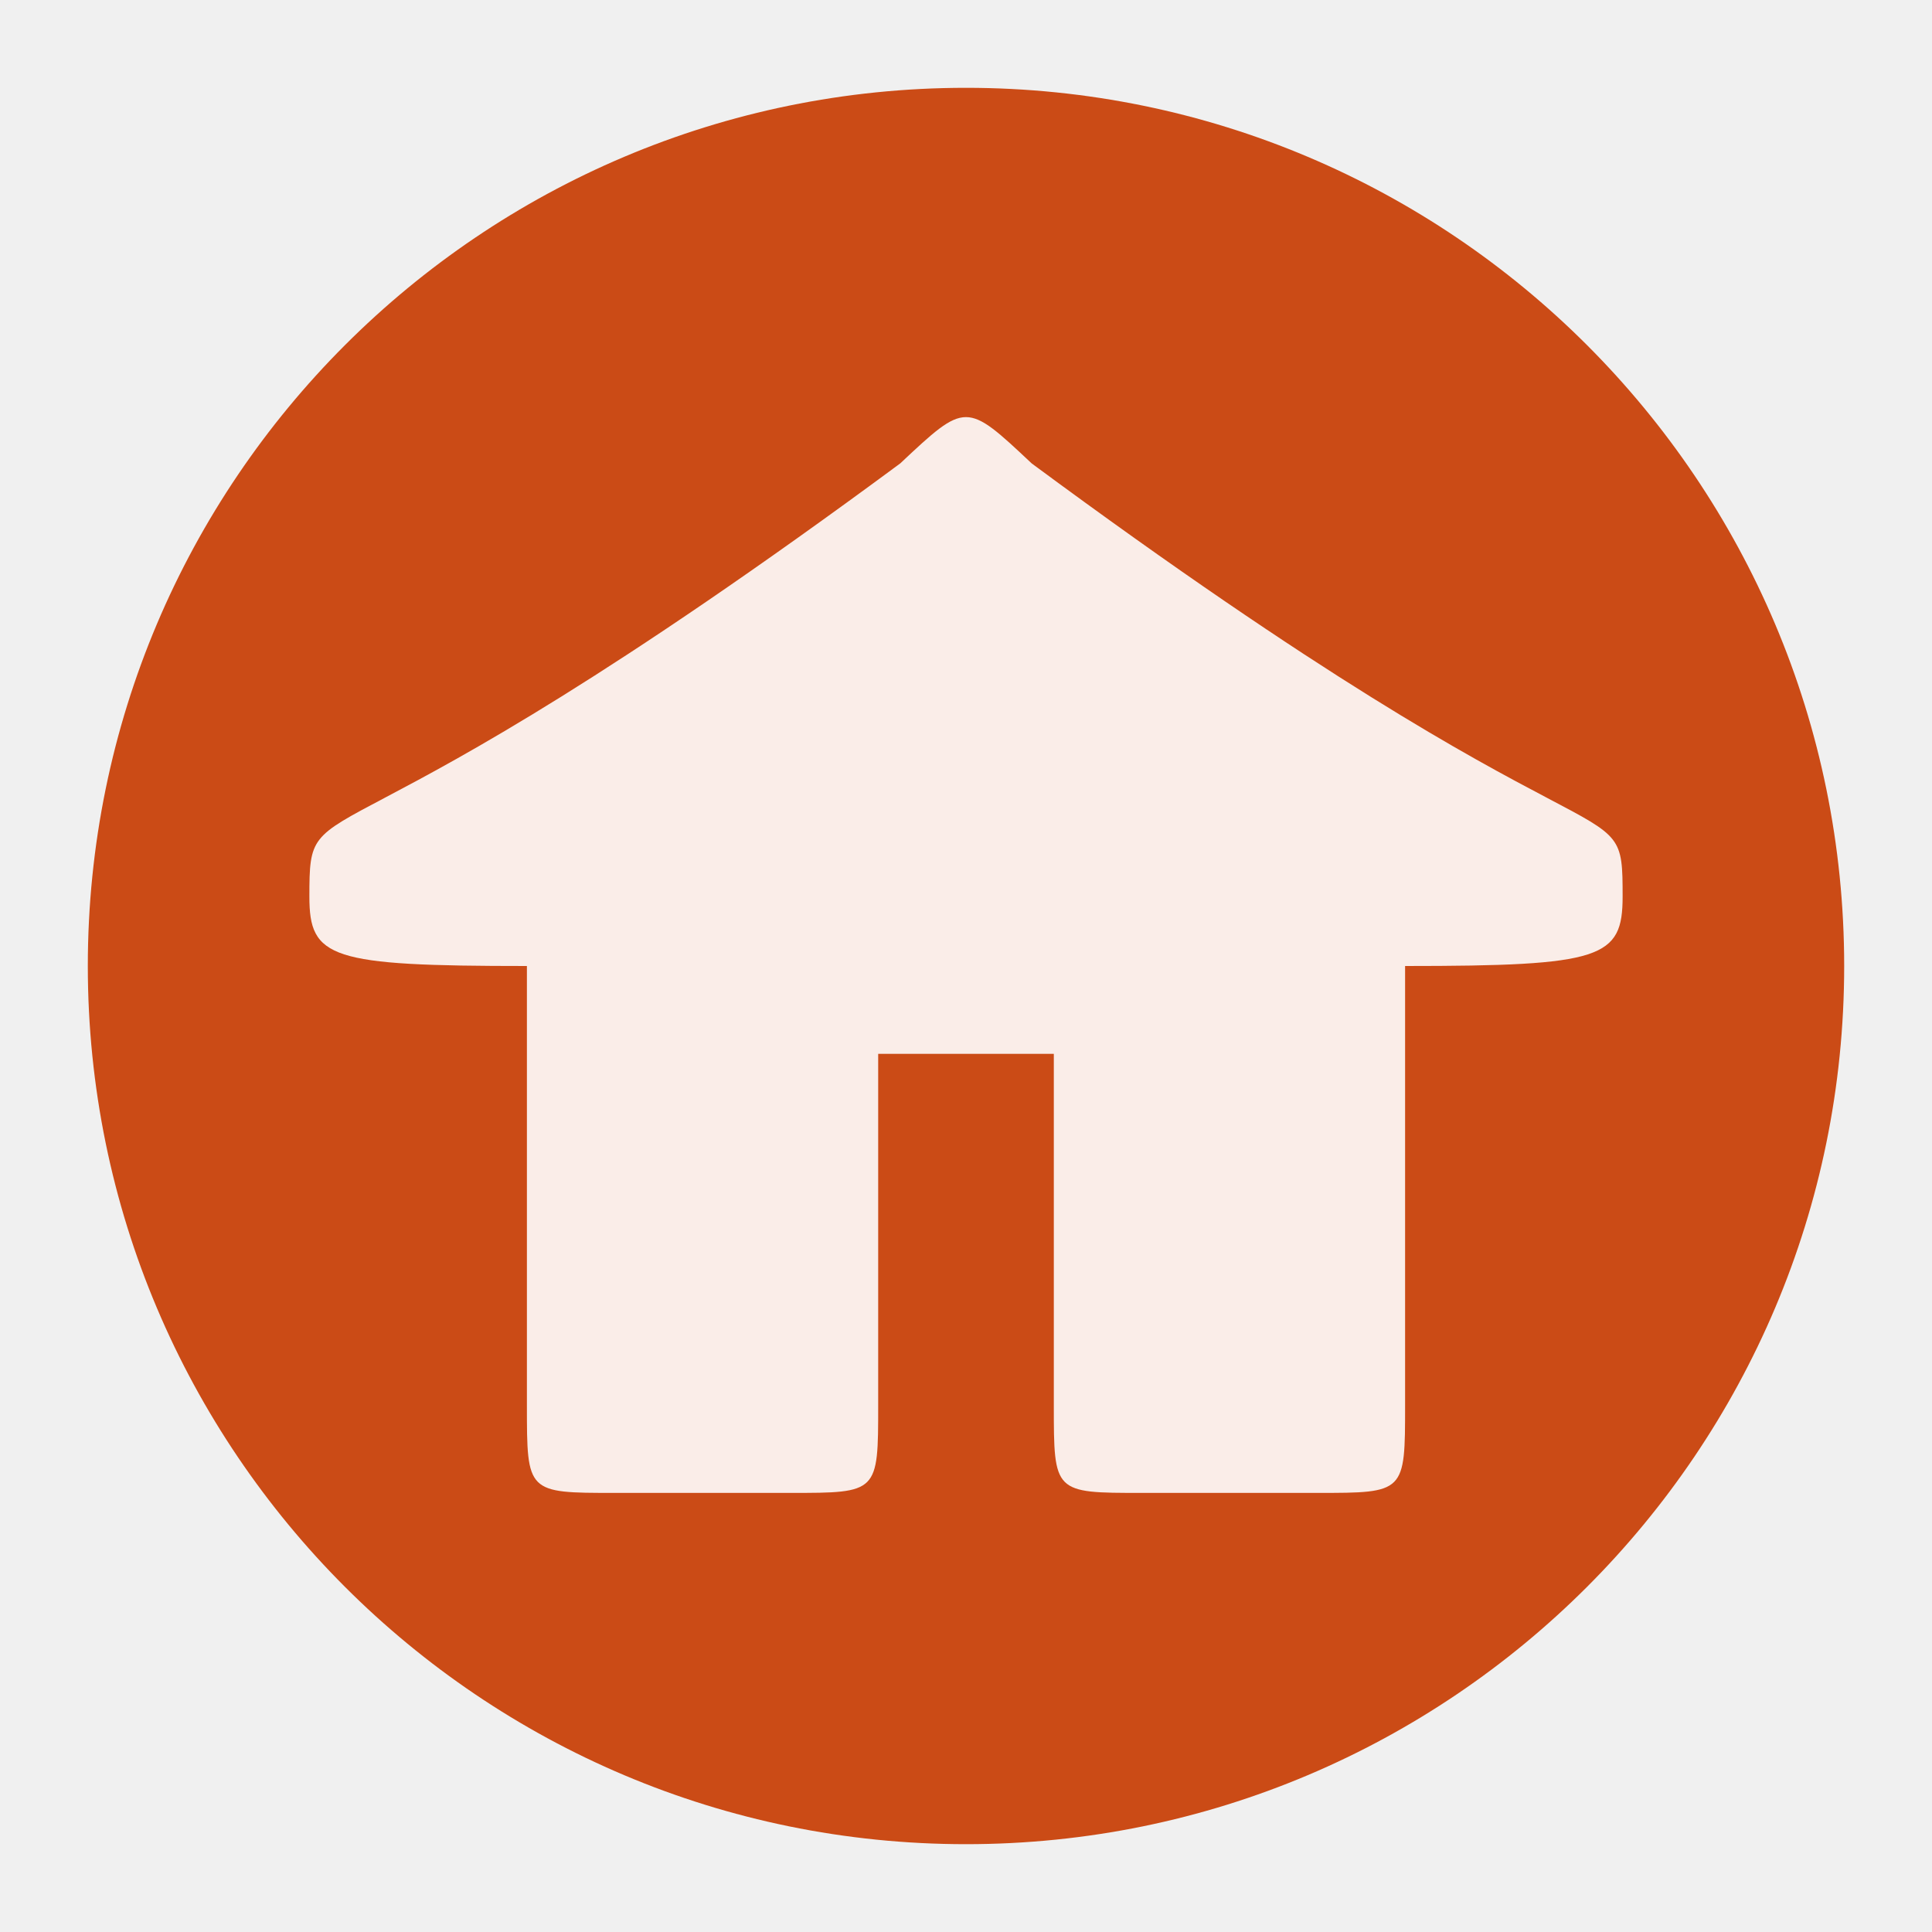
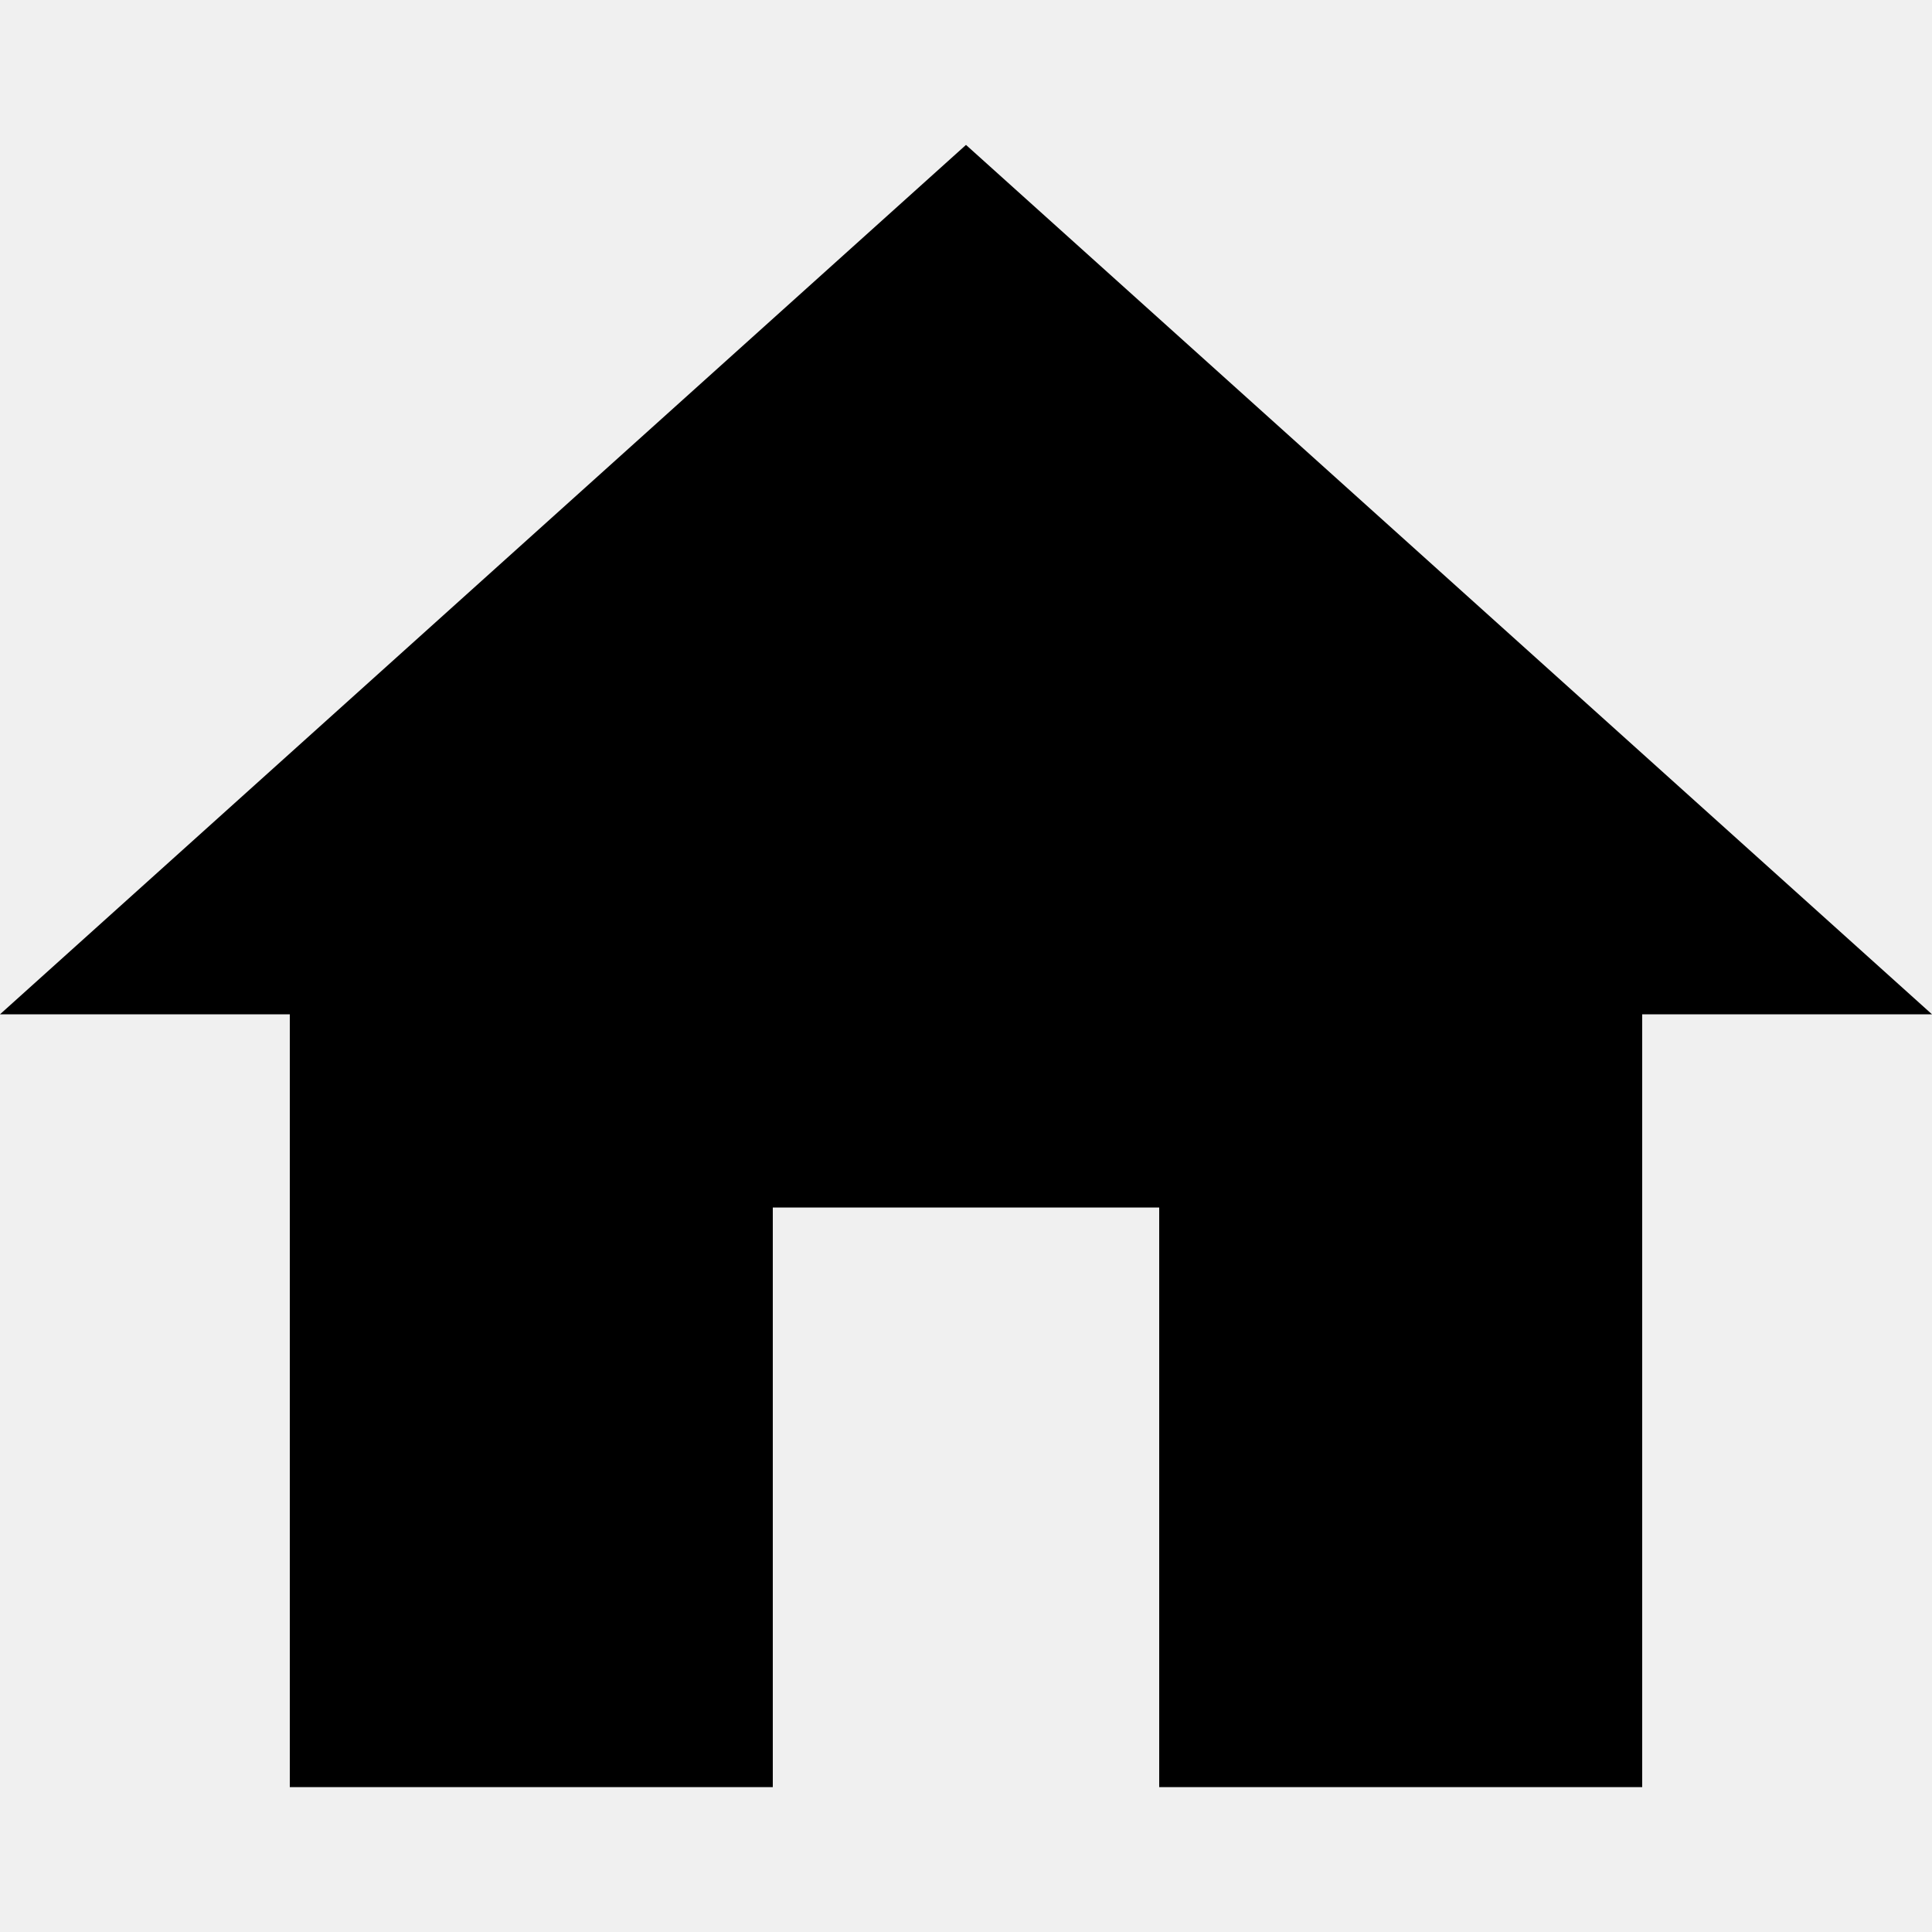
- <svg xmlns="http://www.w3.org/2000/svg" width="22" height="22" viewBox="0 0 22 22">
-   <g transform="translate(-1 -1)">
-     <path style="fill:#cb4b16;fill-rule:evenodd" d="M 22,12 C 22,17.524 17.521,22 12,22 6.479,22 2,17.524 2,12 2,6.479 6.476,2 12,2 17.524,2 22,6.479 22,12 z" />
-     <path style="fill:#fff;fill-opacity:.902" d="M 11.251,6.277 C 4.607,11.189 4.523,9.855 4.523,11.209 4.523,11.912 4.757,12 7,12 l 0,5 c 0,1 0,1 1,1 l 2,0 c 1,0 1,0 1,-1 l 0,-4 c 1.247,0 0.753,0 2,0 l 0,4 c 0,1 0,1 1,1 l 2,0 c 1,0 1,0 1,-1 l 0,-5 c 2.243,0 2.477,-0.088 2.477,-0.791 0,-1.357 -0.055,0.003 -6.729,-4.932 C 12,5.574 12,5.574 11.251,6.277 z" />
+ <svg xmlns="http://www.w3.org/2000/svg" version="1.1" id="Capa_1" x="0px" y="0px" width="510px" height="510px" viewBox="0 0 510 510" style="enable-background:new 0 0 510 510;" xml:space="preserve">
+   <g>
+     <g id="home">
+       <polygon points="204,471.75 204,318.75 306,318.75 306,471.75 433.5,471.75 433.5,267.75 510,267.75 255,38.25 0,267.75     76.5,267.75 76.5,471.75   " />
+     </g>
  </g>
+   <g>
+ </g>
+   <g>
+ </g>
+   <g>
+ </g>
+   <g>
+ </g>
+   <g>
+ </g>
+   <g>
+ </g>
+   <g>
+ </g>
+   <g>
+ </g>
+   <g>
+ </g>
+   <g>
+ </g>
+   <g>
+ </g>
+   <g>
+ </g>
+   <g>
+ </g>
+   <g>
+ </g>
+   <g>
+ </g>
</svg>
